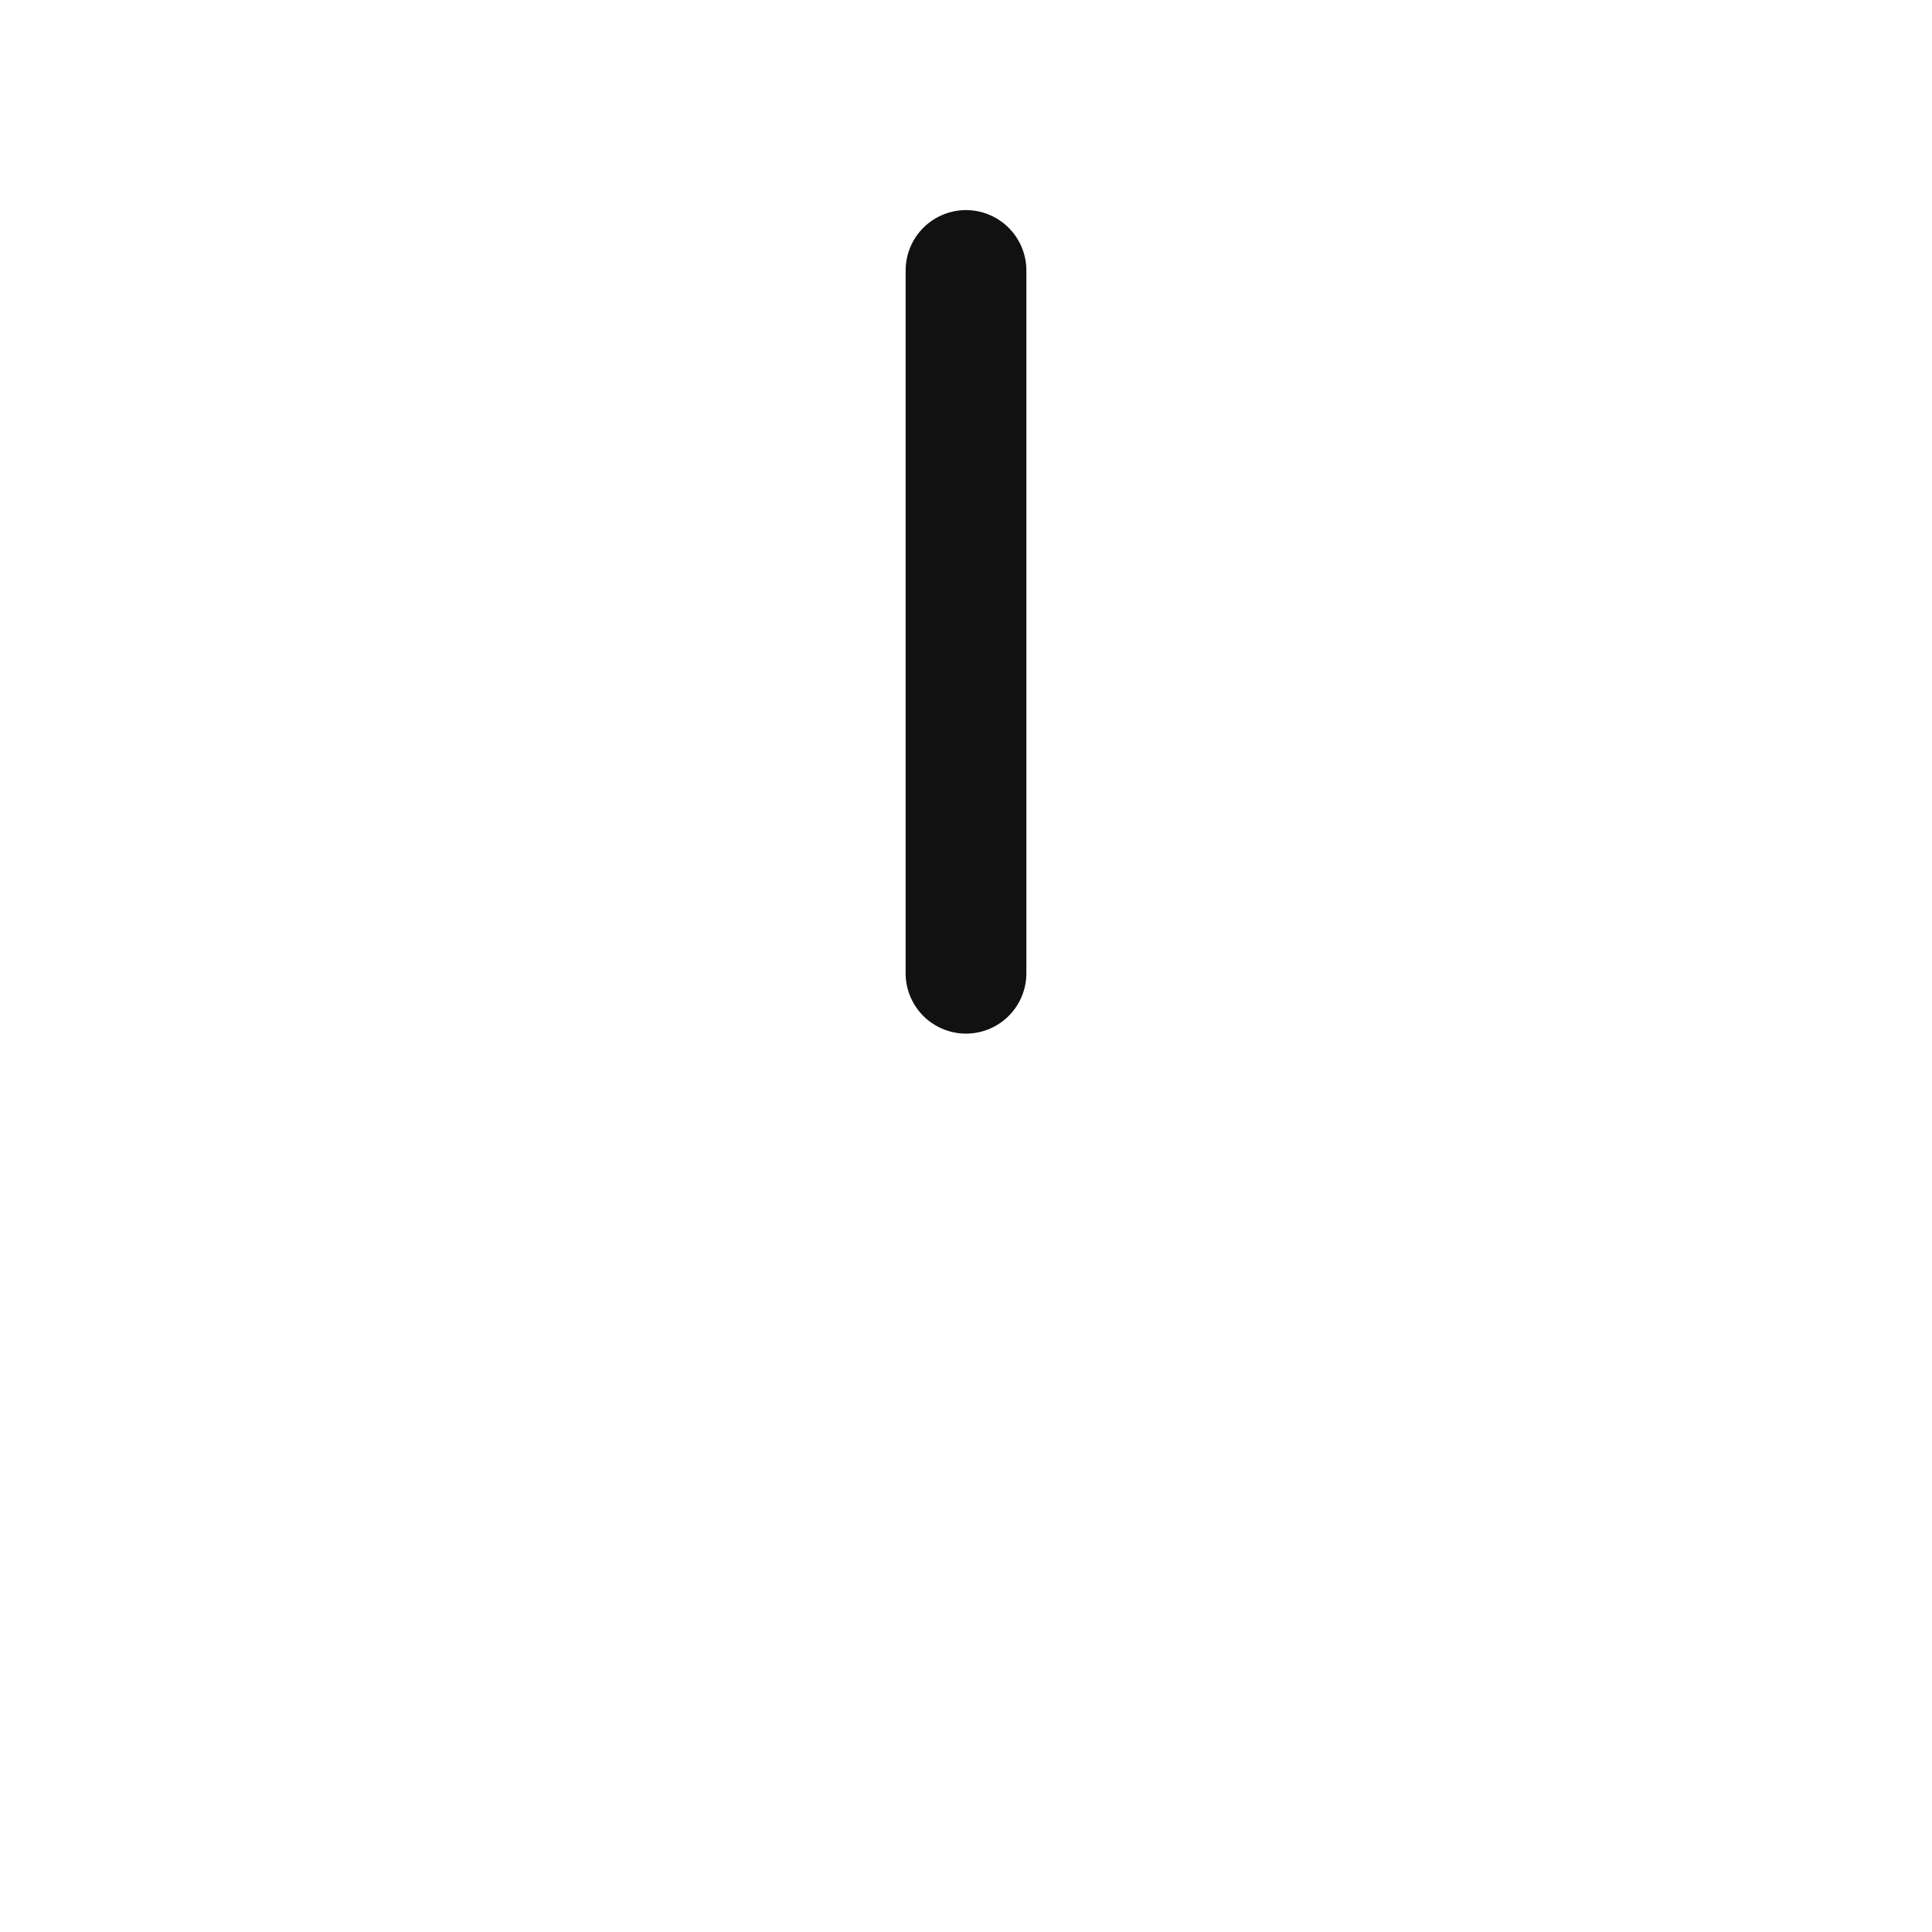
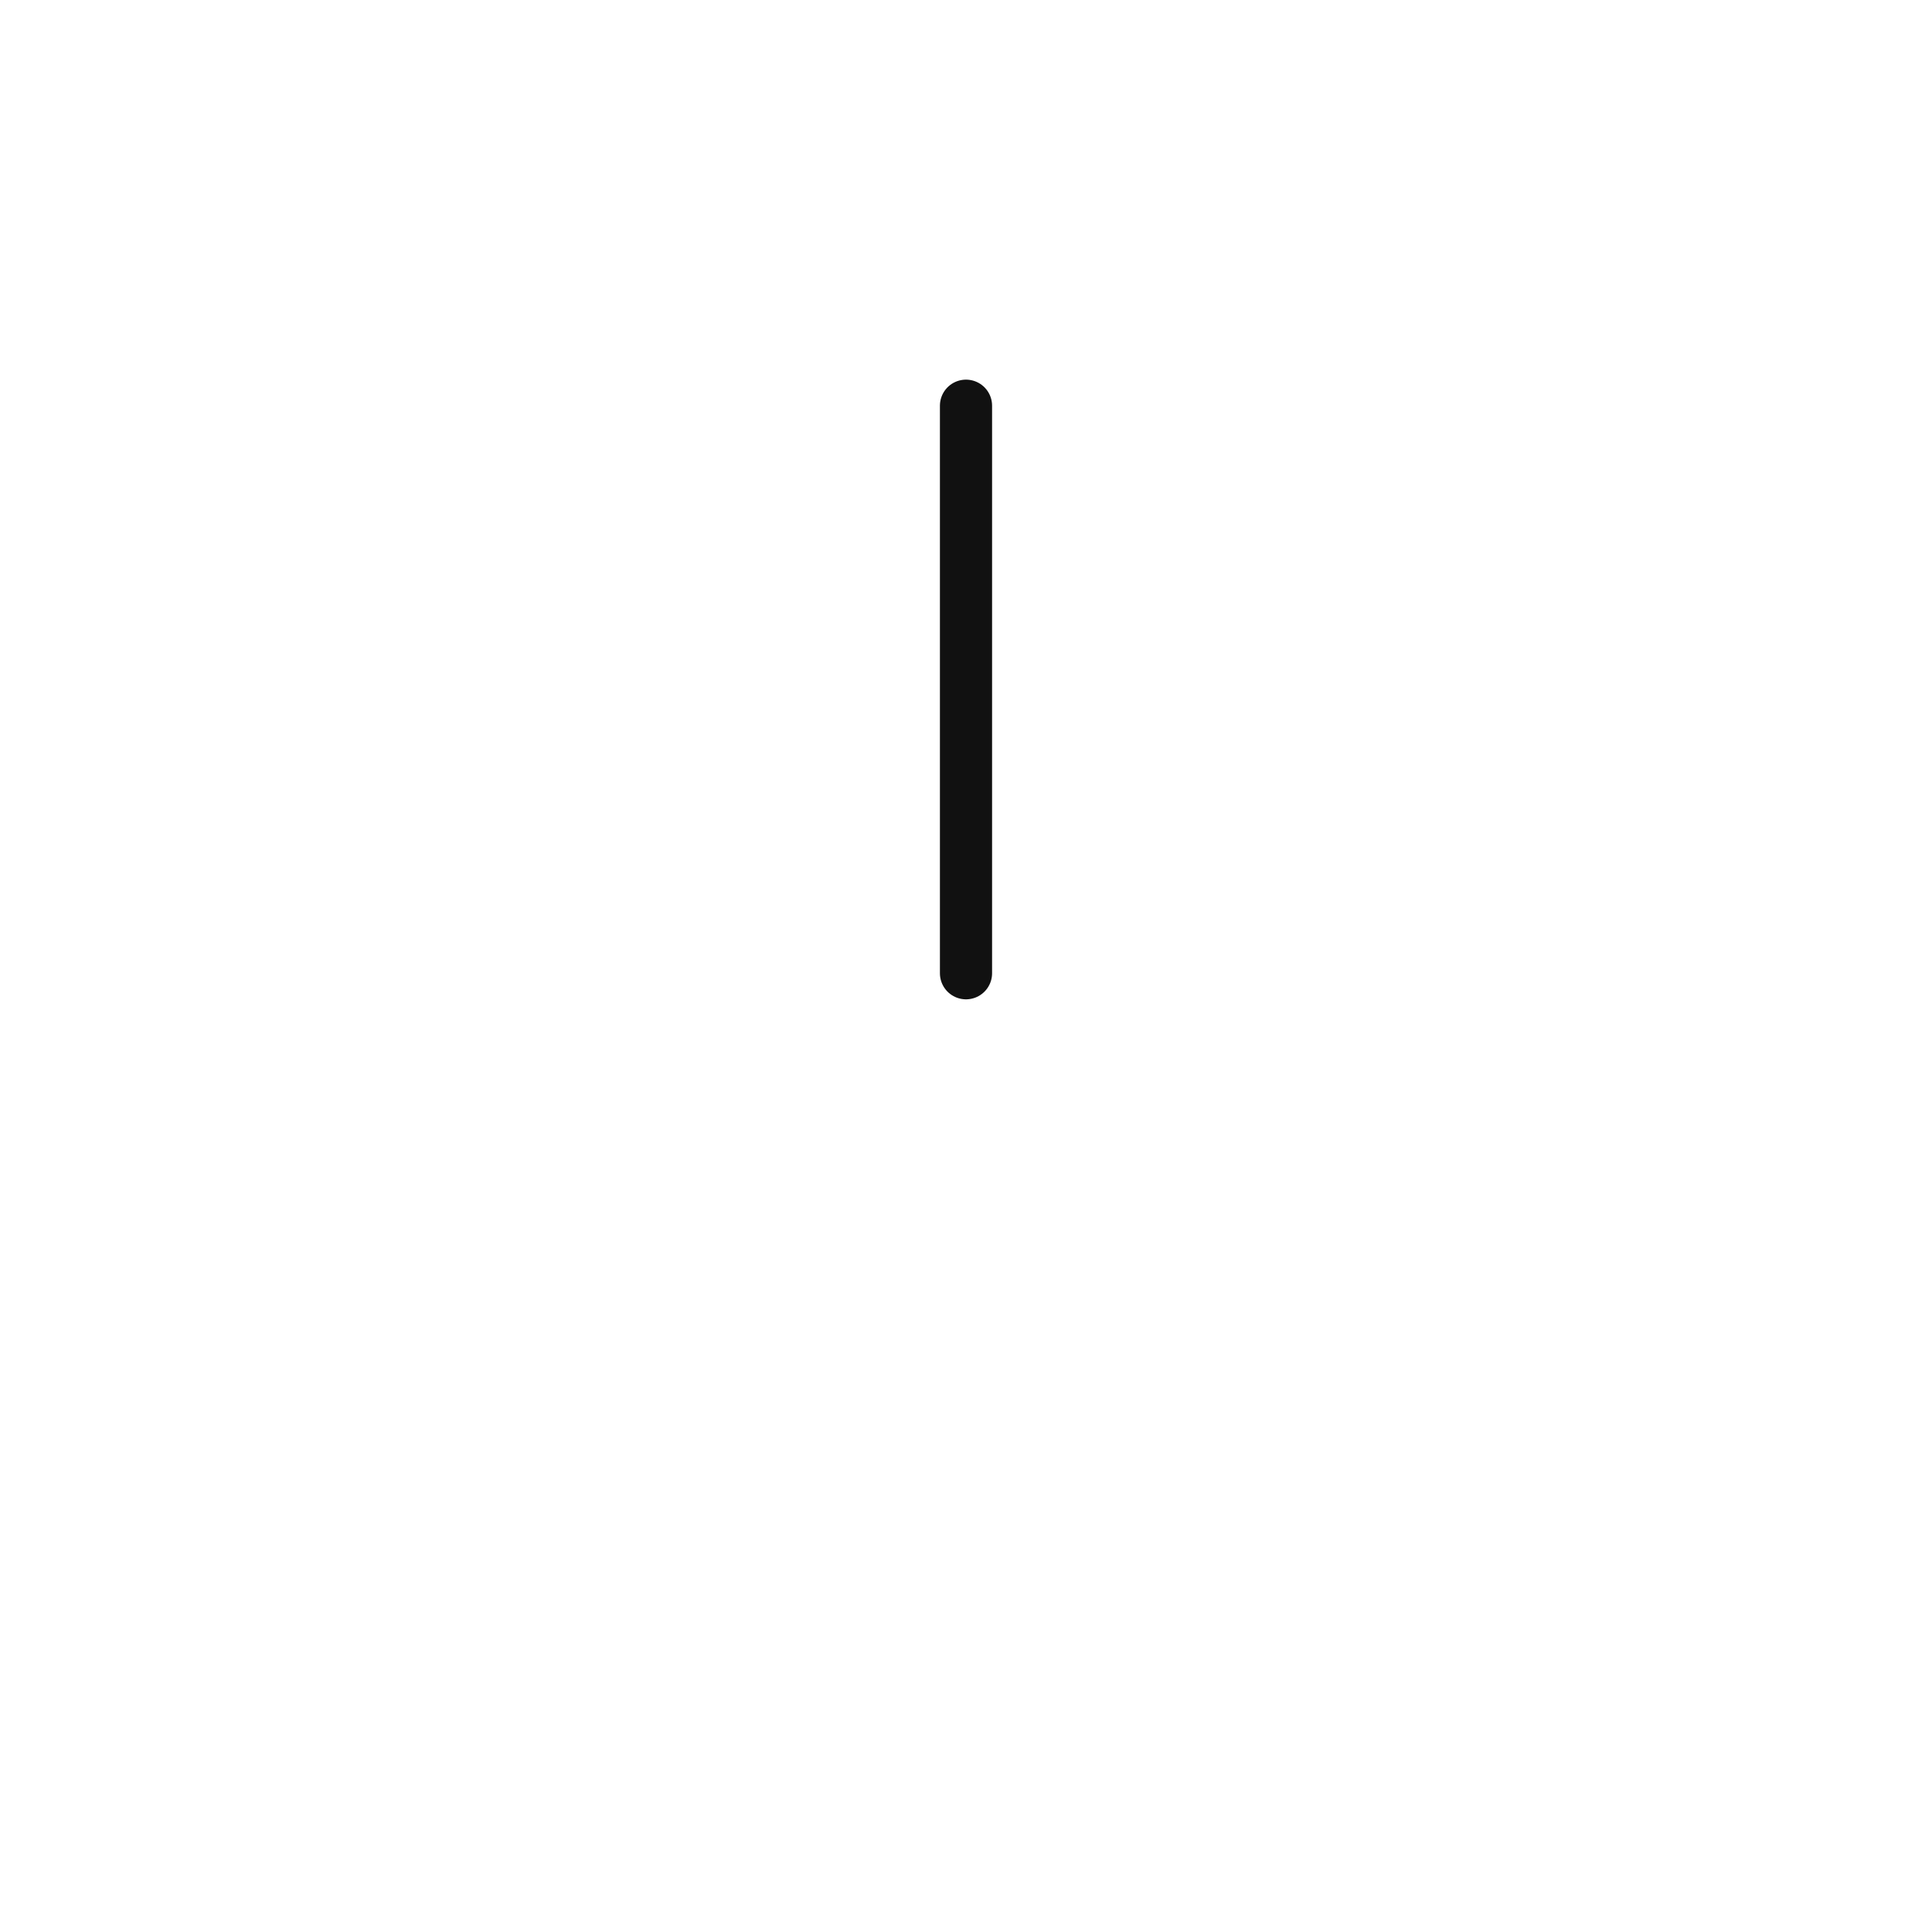
<svg xmlns="http://www.w3.org/2000/svg" viewBox="0 0 200 200" width="200" height="200" role="img" aria-label="Hour hand">
  <g id="hour-hand" stroke="#111" stroke-linecap="round" fill="none">
-     <line x1="100" y1="28" x2="100" y2="100.75" stroke-width="12.5" />
+     <line x1="100" y1="42" x2="100" y2="100.75" stroke-width="5.4" />
  </g>
</svg>
